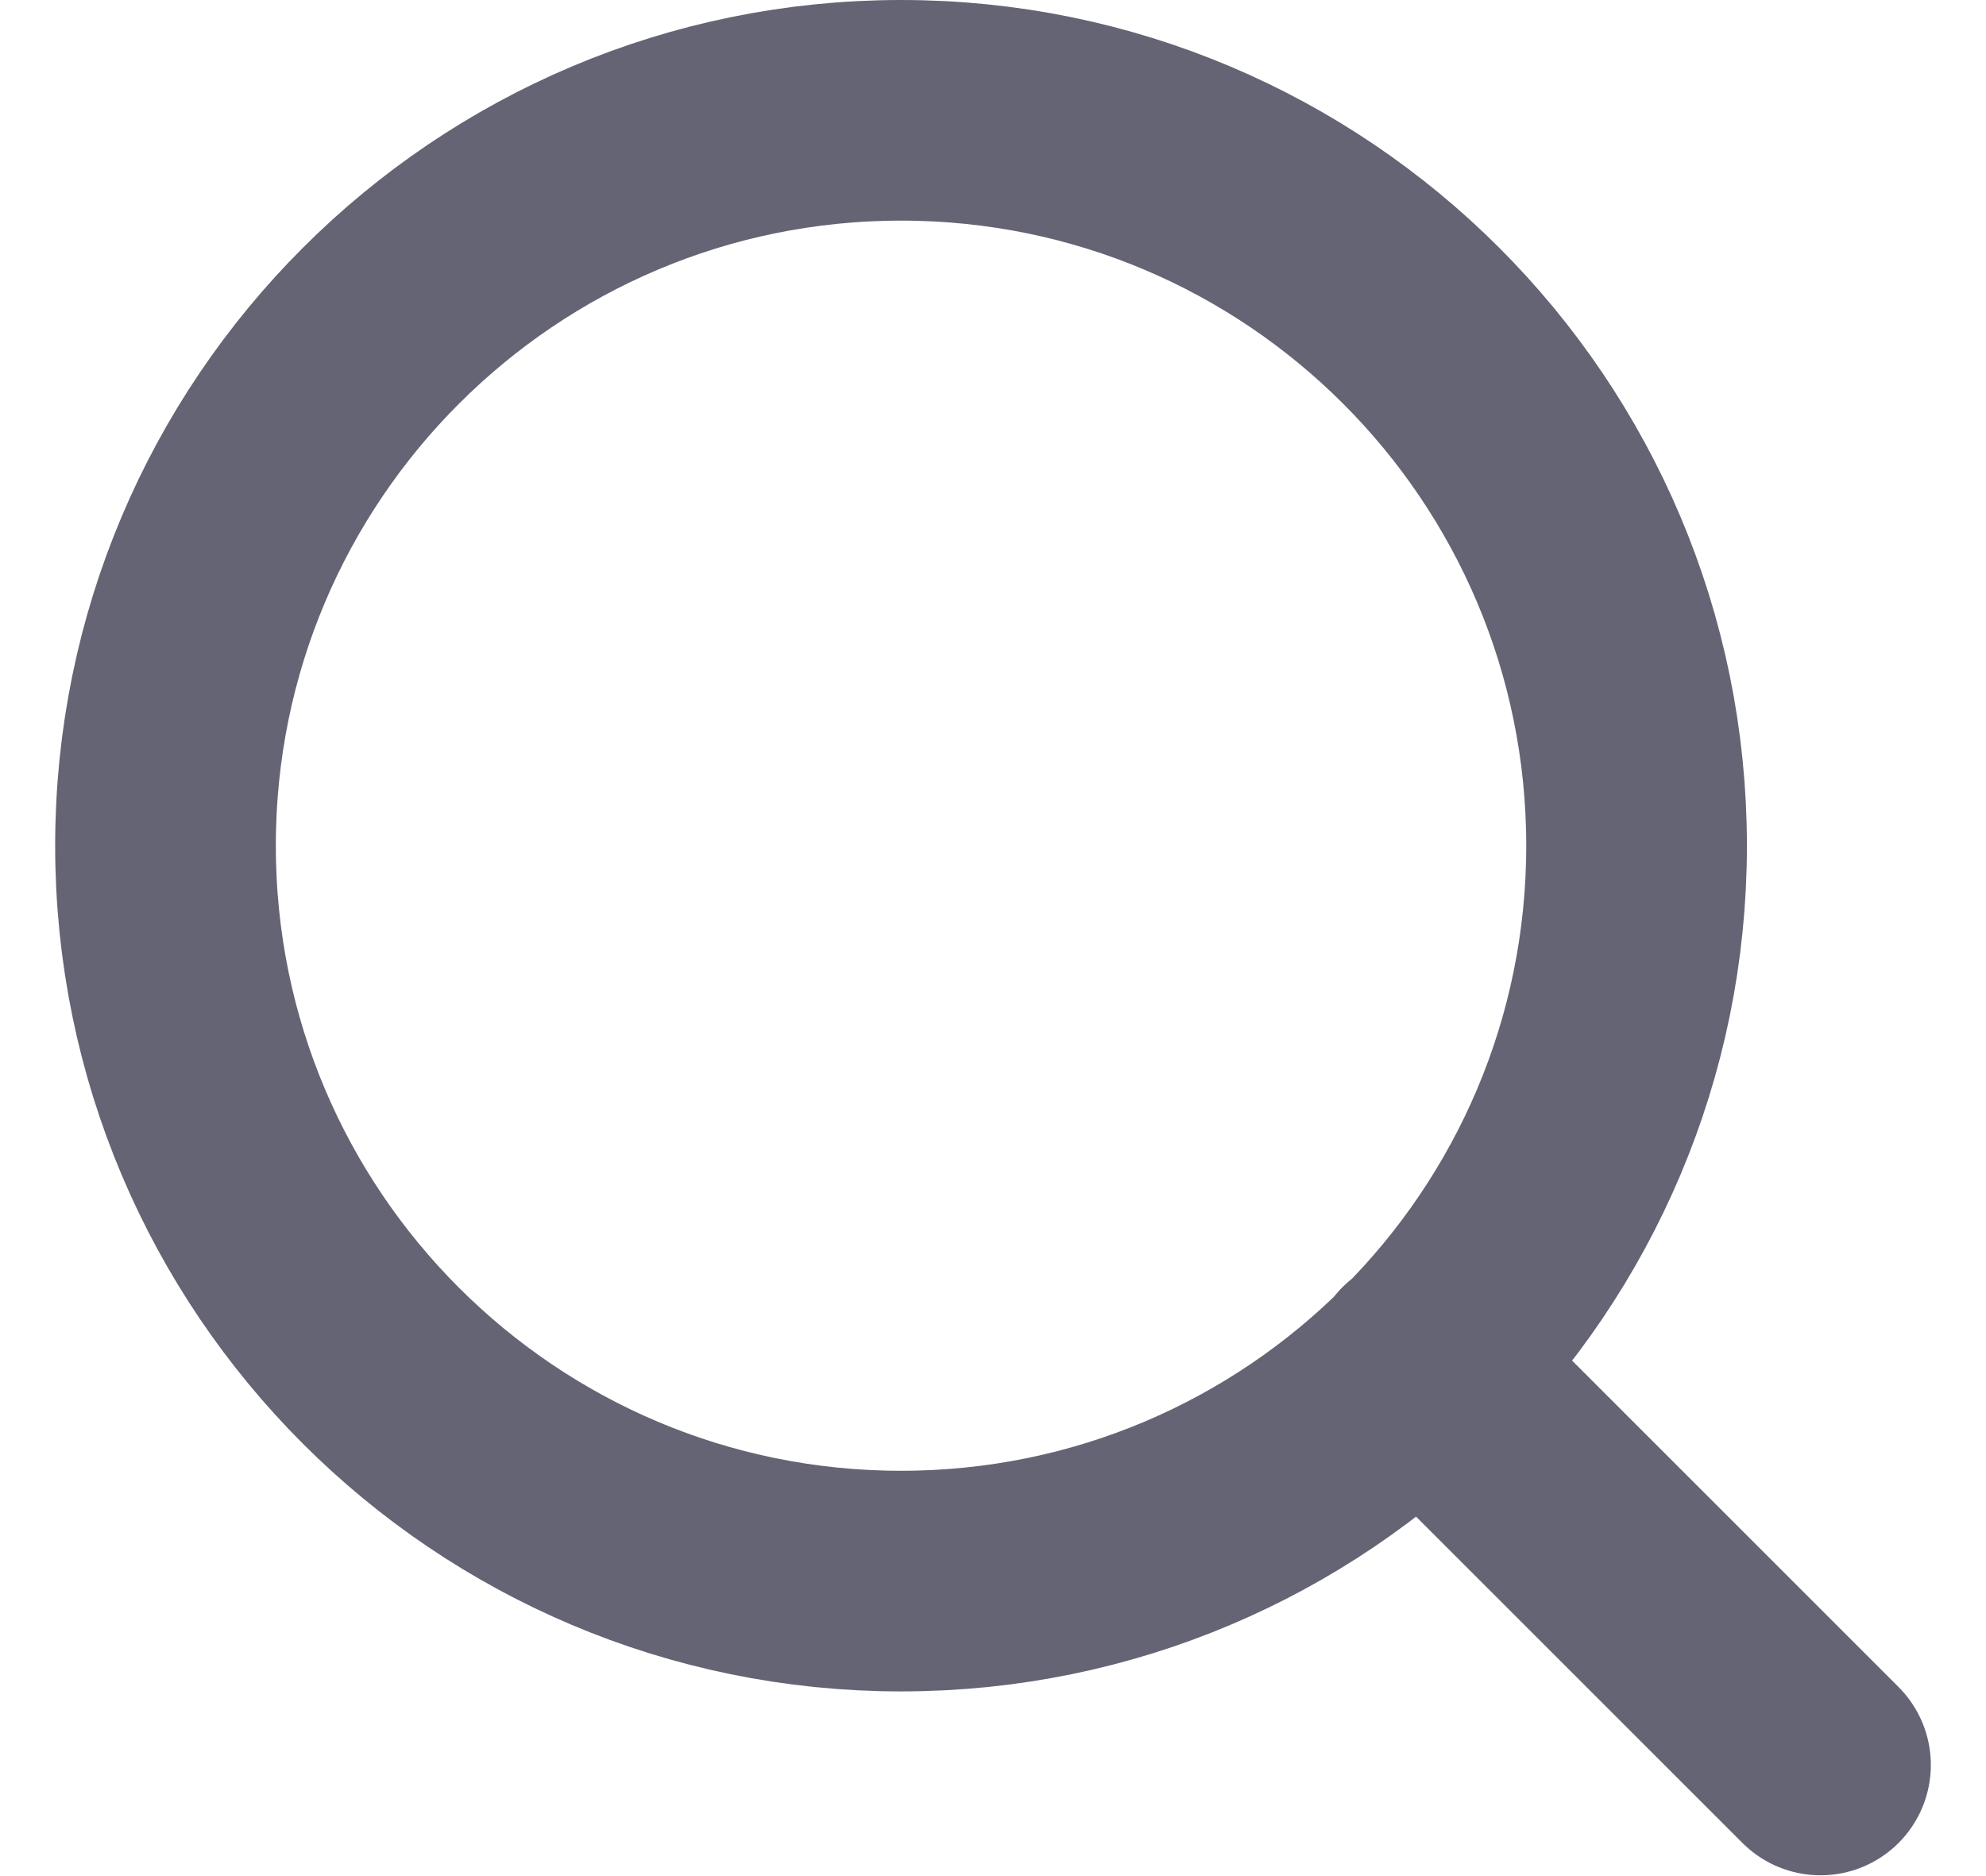
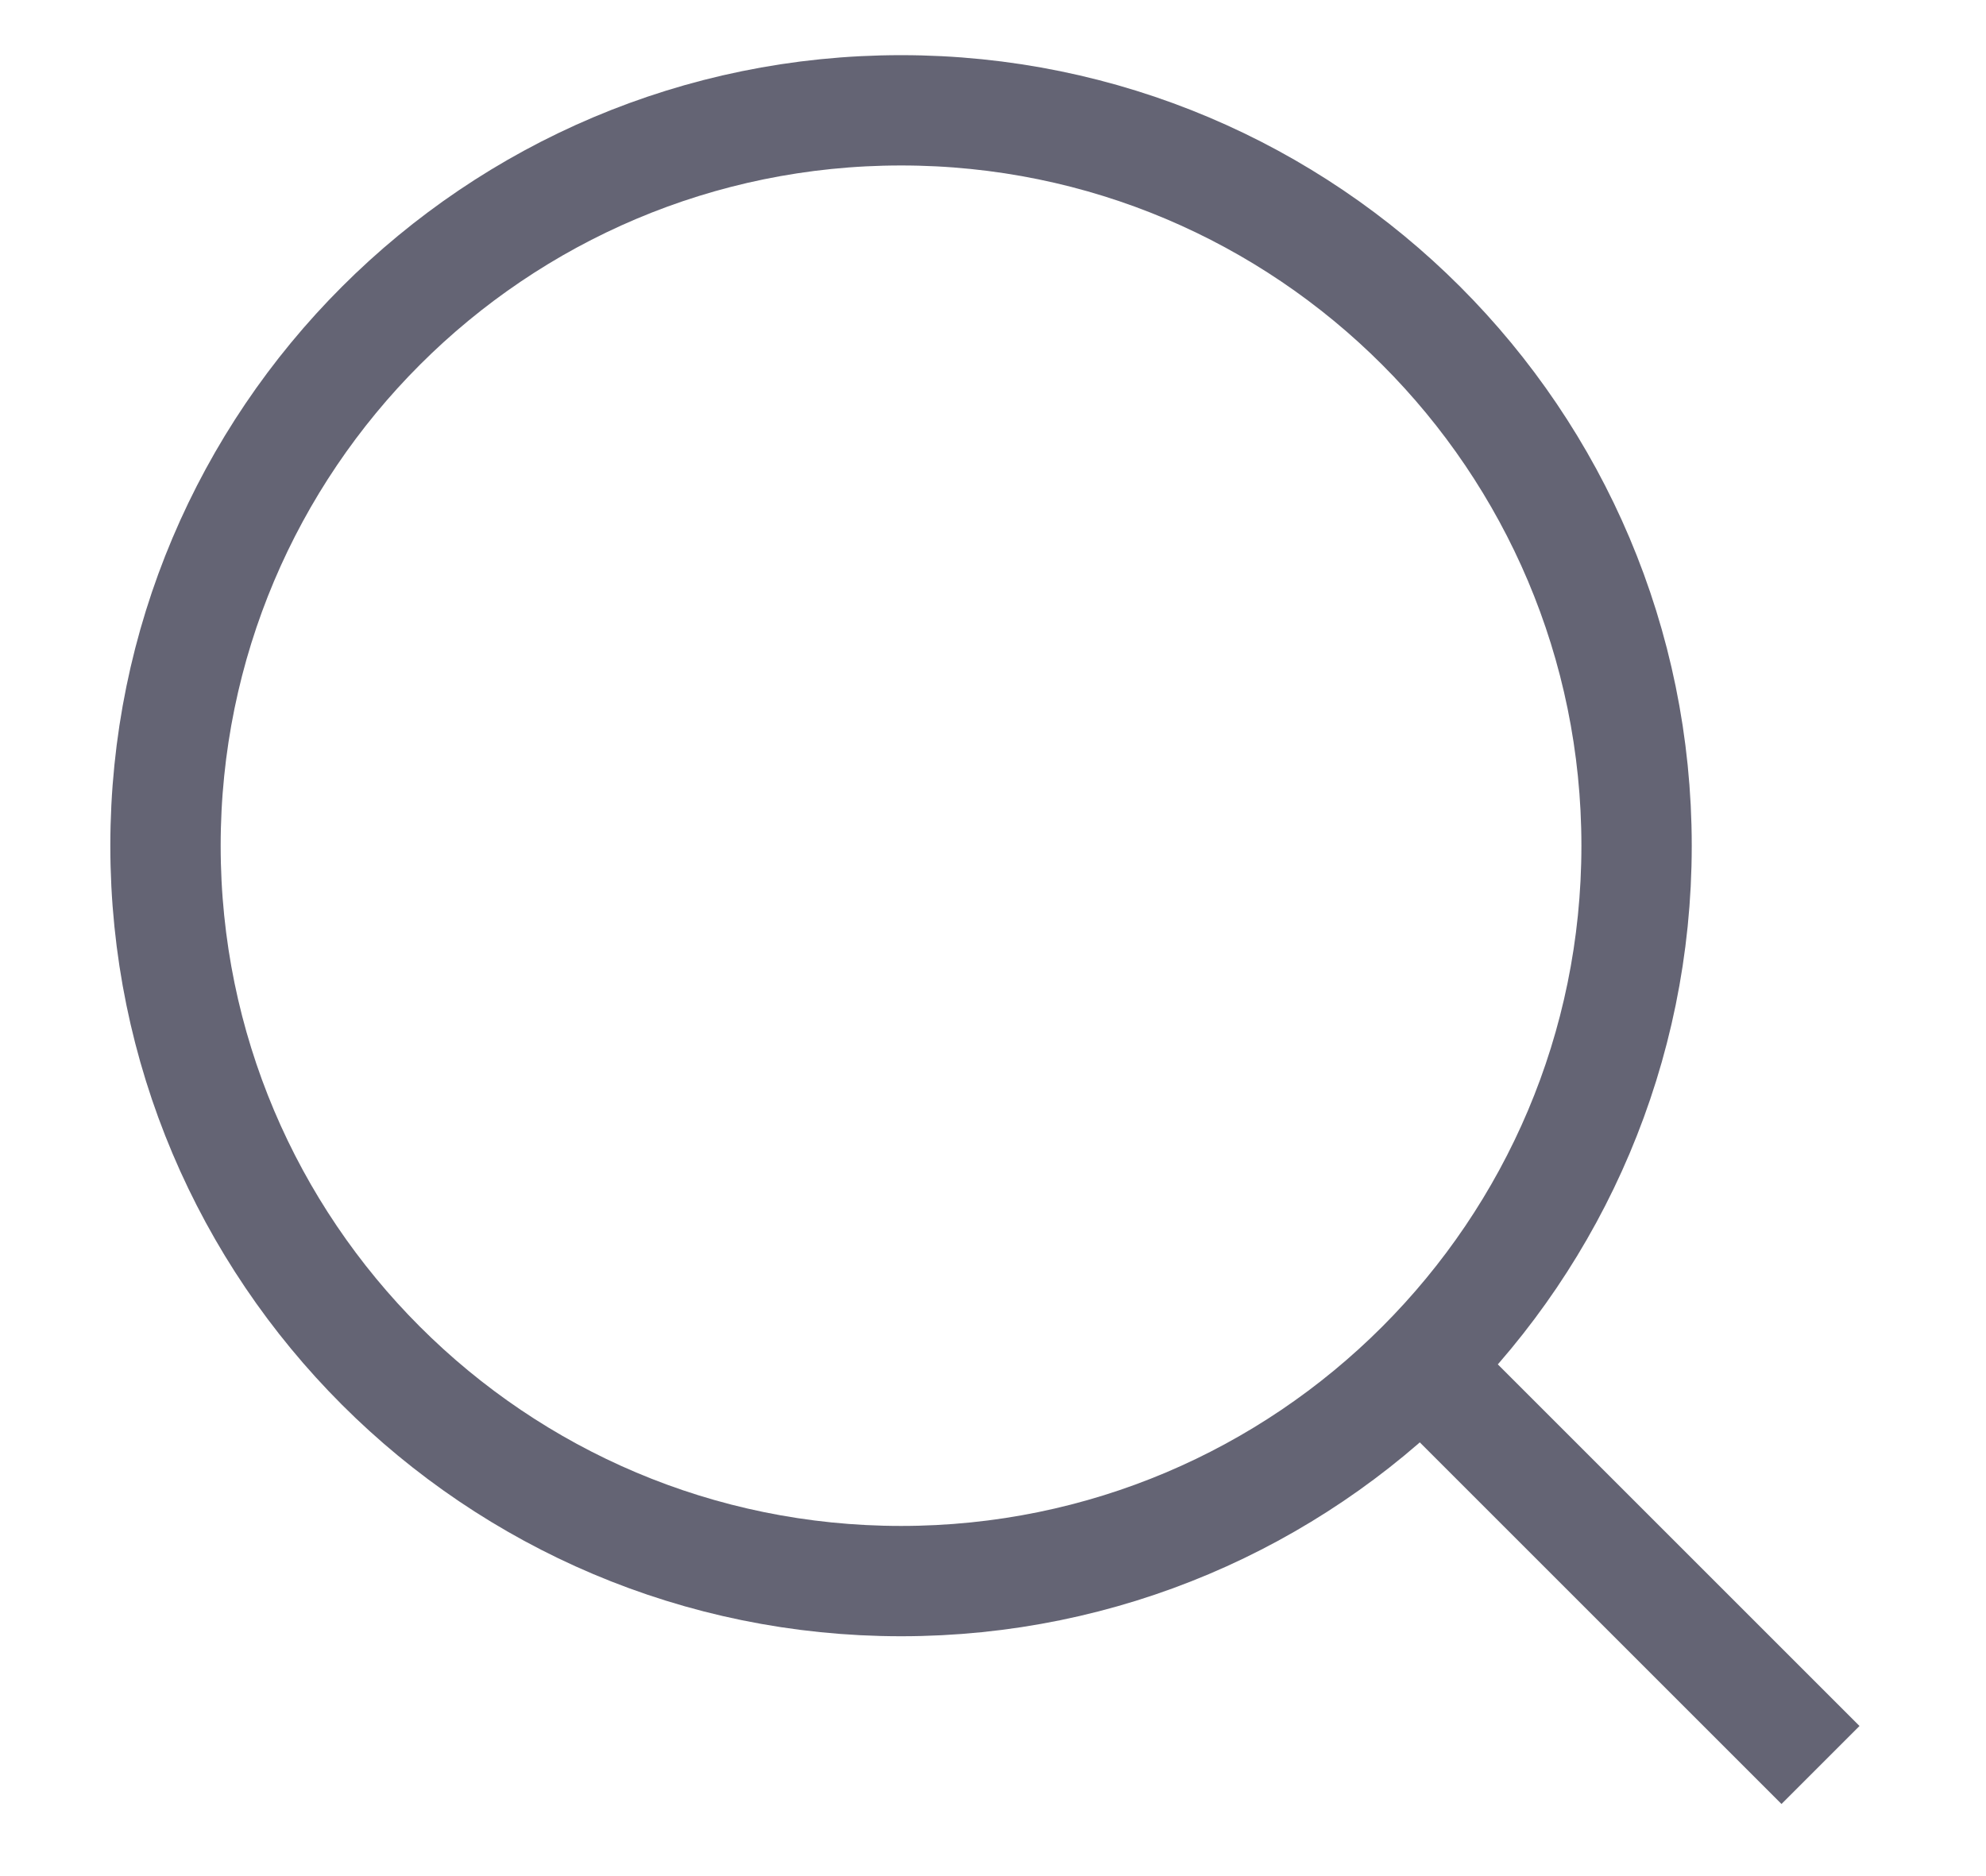
<svg xmlns="http://www.w3.org/2000/svg" width="18" height="17" viewBox="0 0 18 17" fill="none">
-   <path d="M16.5 16L12.875 12.375M14.833 7.667C14.833 11.349 11.849 14.333 8.167 14.333C4.485 14.333 1.5 11.349 1.5 7.667C1.5 3.985 4.485 1 8.167 1C11.849 1 14.833 3.985 14.833 7.667Z" stroke="#646474" stroke-width="2" stroke-linecap="round" stroke-linejoin="round" />
+   <path d="M16.5 16L12.875 12.375M14.833 7.667C14.833 11.349 11.849 14.333 8.167 14.333C4.485 14.333 1.5 11.349 1.5 7.667C1.5 3.985 4.485 1 8.167 1C11.849 1 14.833 3.985 14.833 7.667Z" stroke="#646474" strokeWidth="2" strokeLinecap="round" strokeLinejoin="round" />
</svg>
